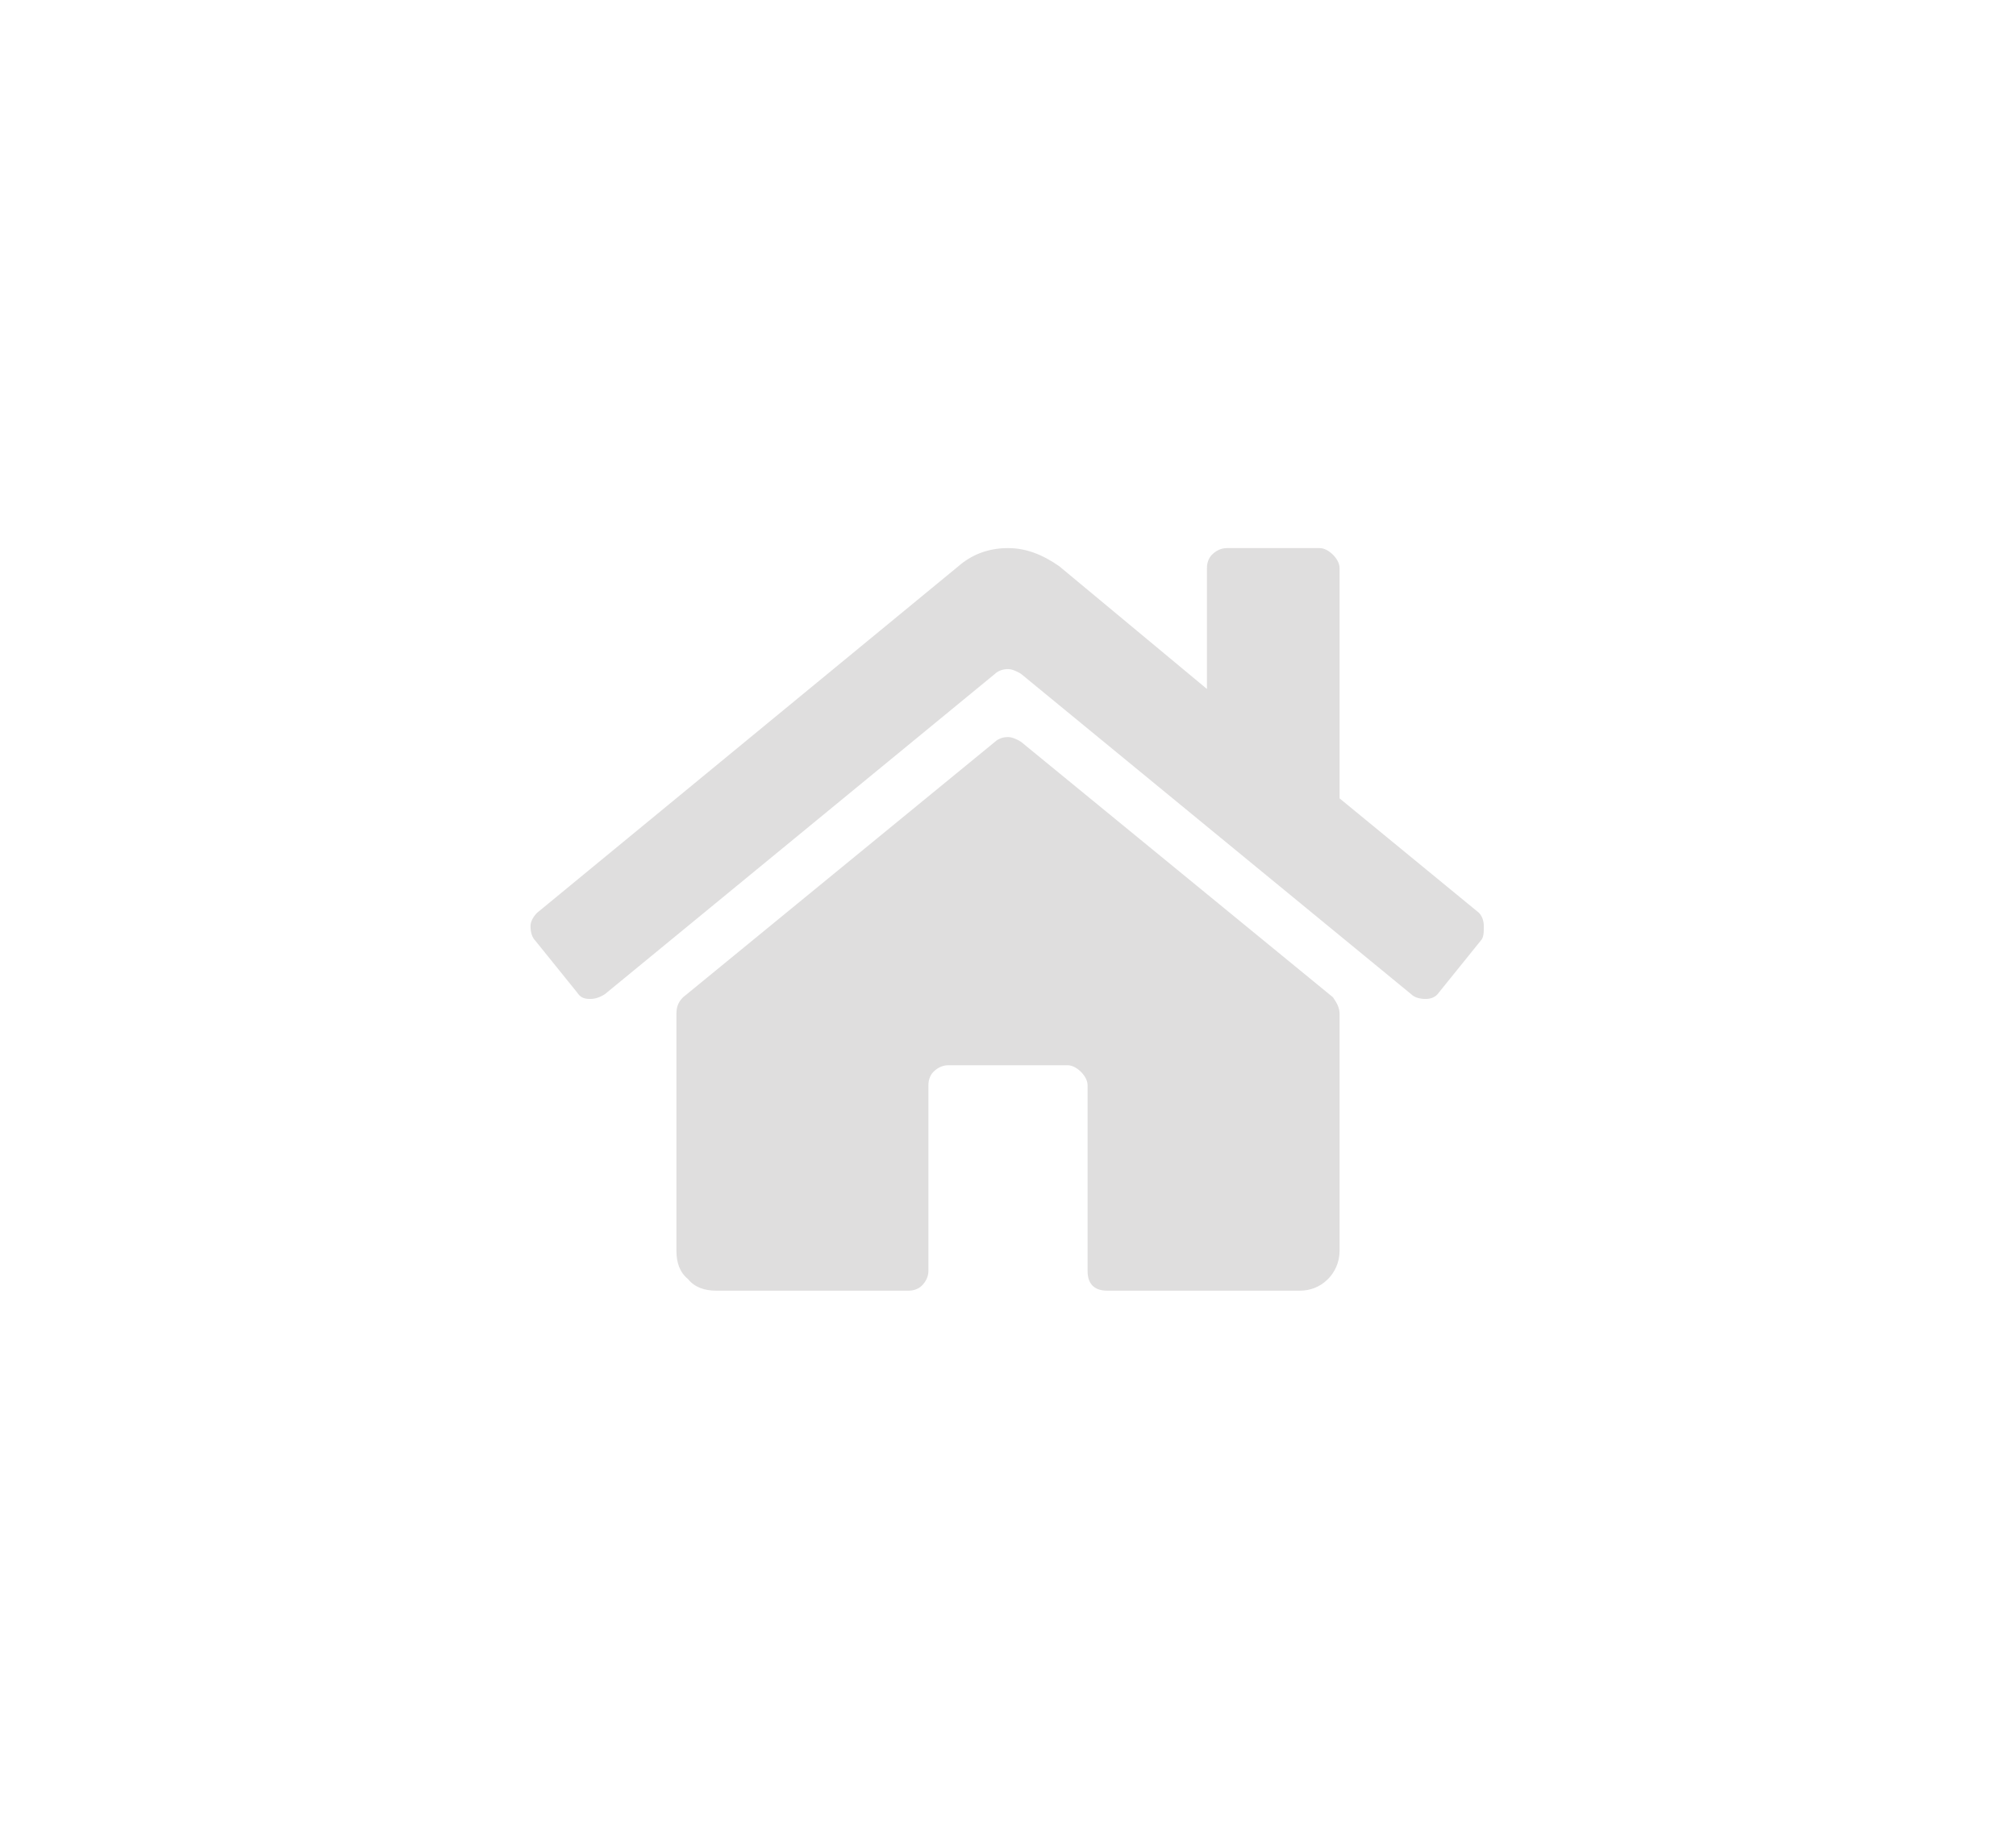
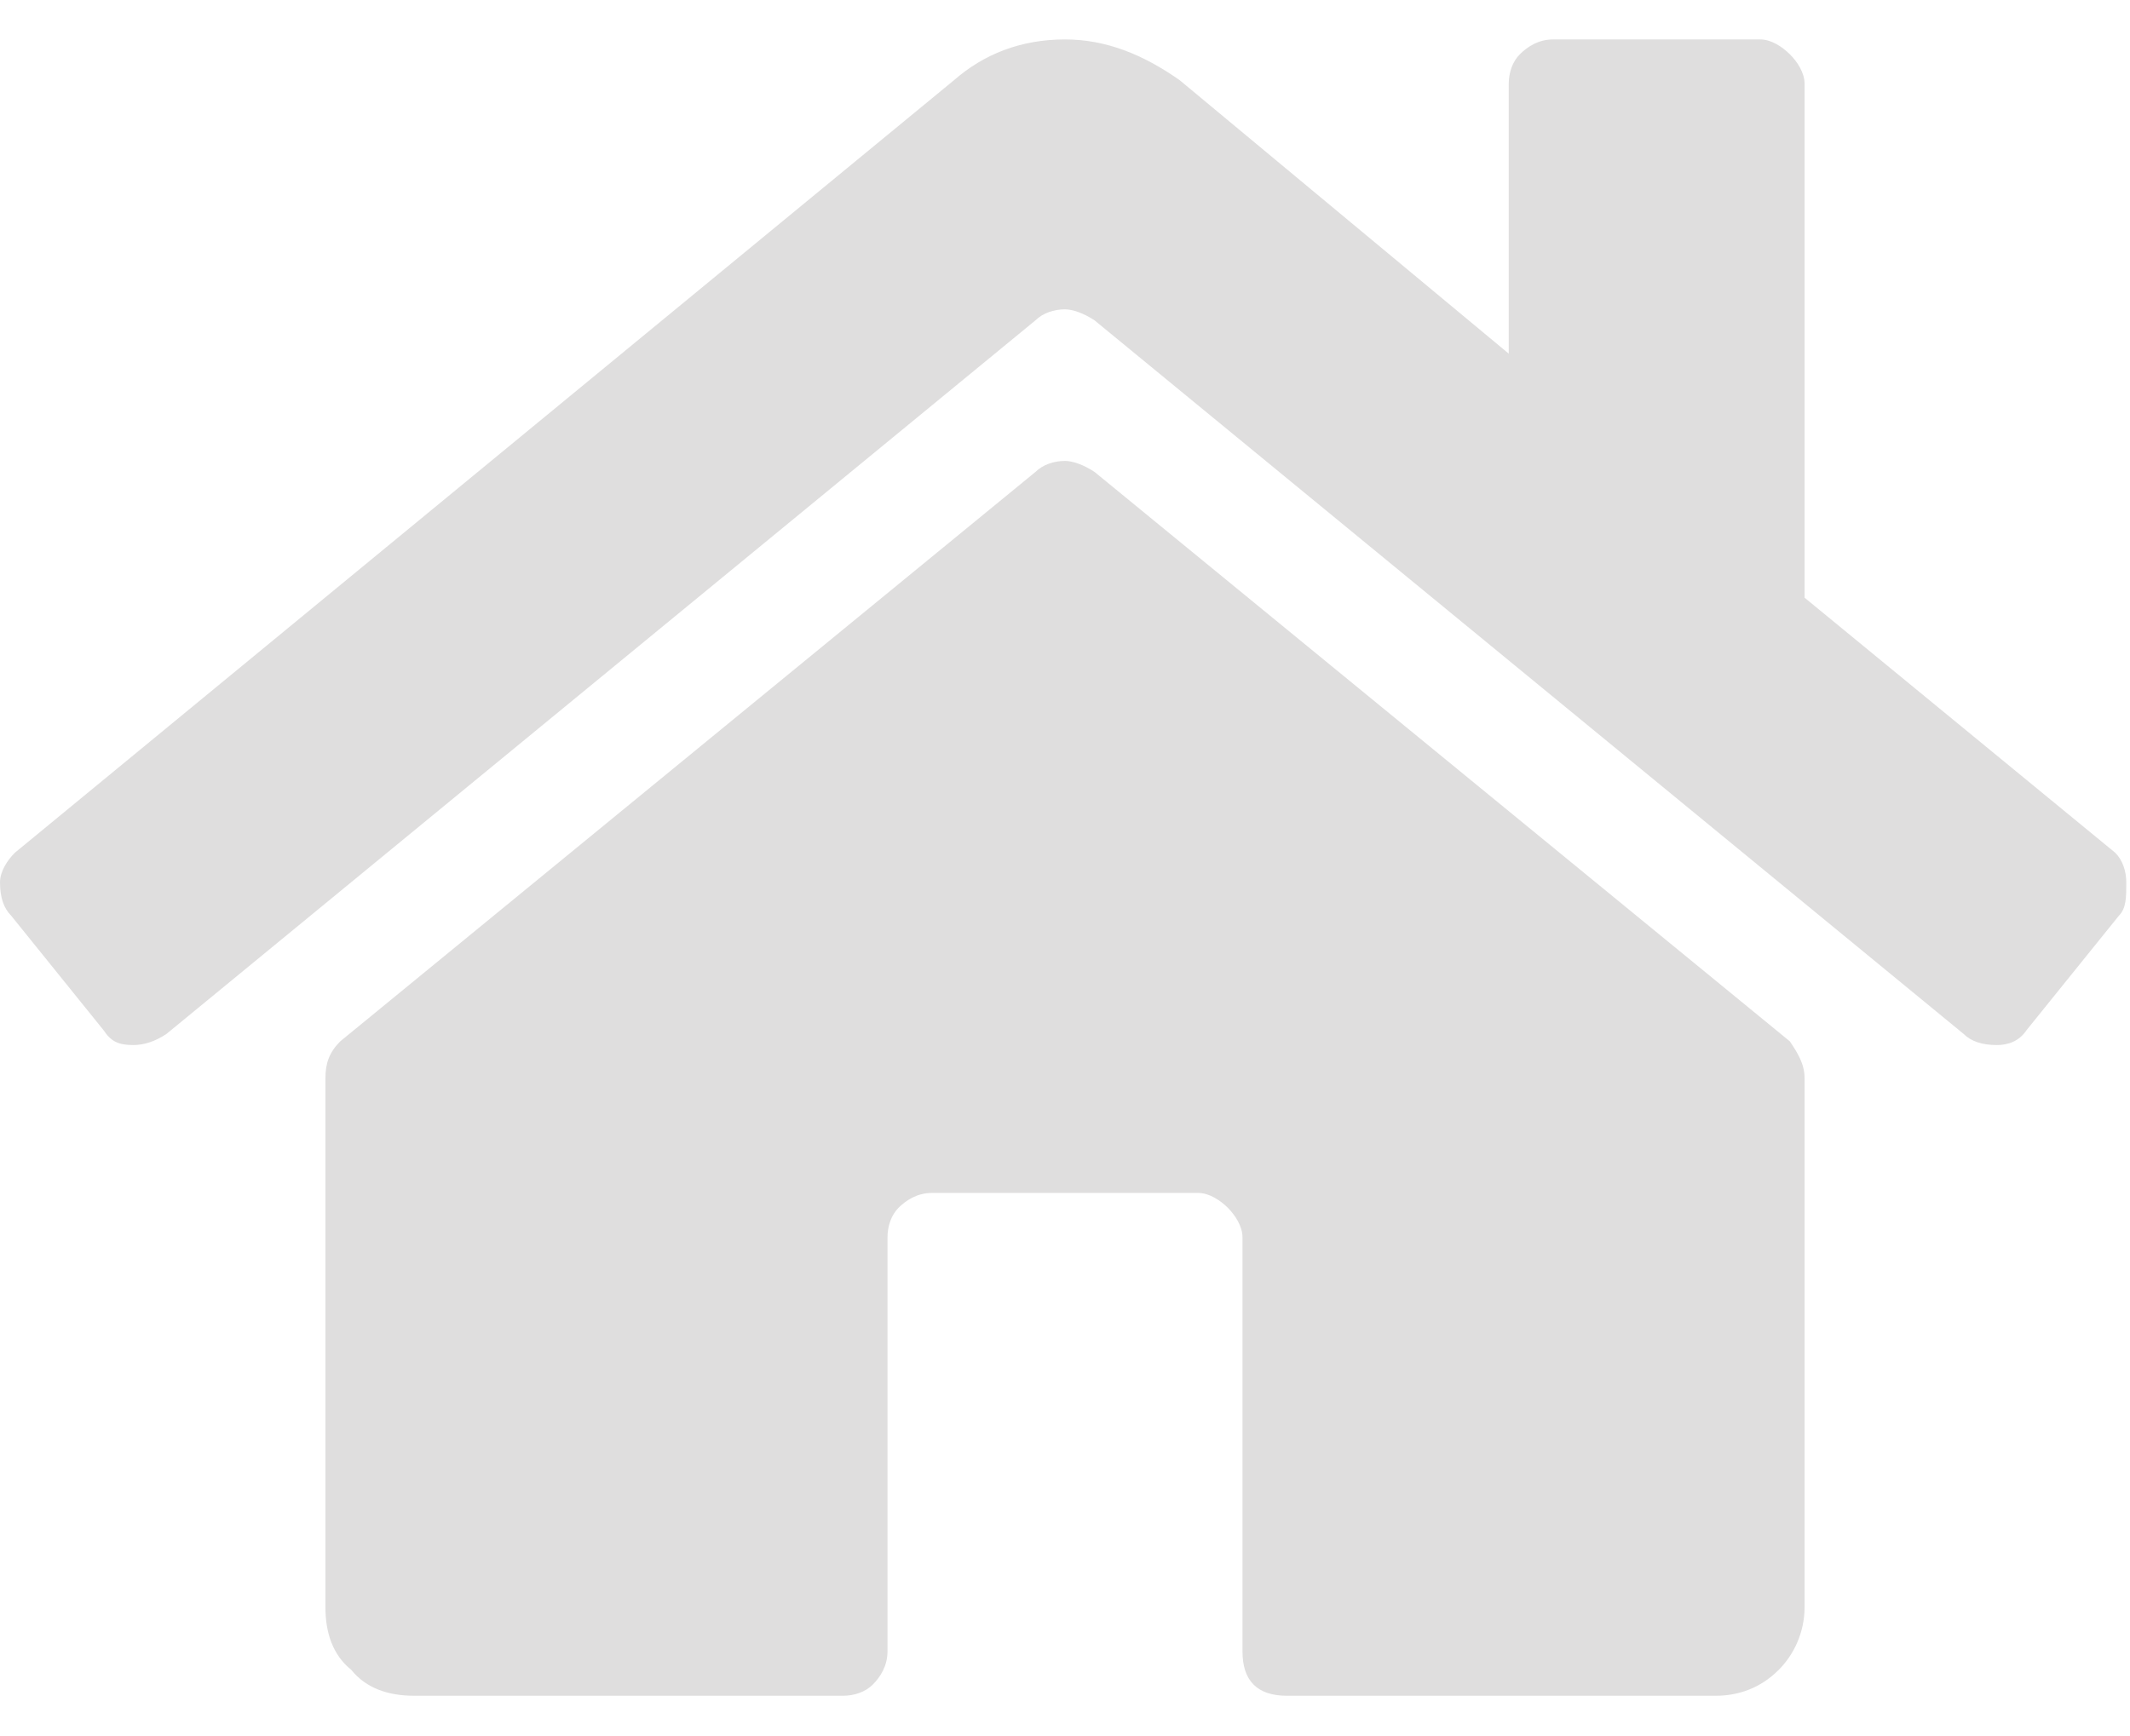
- <svg xmlns="http://www.w3.org/2000/svg" width="57" height="52" viewBox="0 0 57 52" fill="none">
-   <g filter="url(#filter0_d_42_441)">
-     <path d="M37.875 28.672C37.875 28.484 37.782 28.344 37.688 28.203L28.875 20.984C28.735 20.891 28.594 20.844 28.5 20.844C28.36 20.844 28.219 20.891 28.125 20.984L19.313 28.203C19.172 28.344 19.125 28.484 19.125 28.672V35.375C19.125 35.703 19.219 35.984 19.453 36.172C19.641 36.406 19.922 36.5 20.25 36.5H25.688C25.828 36.5 25.969 36.453 26.063 36.359C26.157 36.266 26.25 36.125 26.25 35.938V30.688C26.25 30.547 26.297 30.406 26.391 30.312C26.485 30.219 26.625 30.125 26.813 30.125H30.188C30.328 30.125 30.469 30.219 30.563 30.312C30.657 30.406 30.75 30.547 30.75 30.688V35.938C30.75 36.125 30.797 36.266 30.891 36.359C30.985 36.453 31.125 36.5 31.313 36.5H36.75C37.032 36.5 37.313 36.406 37.547 36.172C37.735 35.984 37.875 35.703 37.875 35.375V28.672ZM41.813 25.812C41.907 25.906 41.953 26.047 41.953 26.188C41.953 26.375 41.953 26.516 41.86 26.609L40.688 28.062C40.594 28.203 40.453 28.25 40.313 28.25C40.125 28.25 39.985 28.203 39.891 28.109L28.875 19.062C28.735 18.969 28.594 18.922 28.5 18.922C28.36 18.922 28.219 18.969 28.125 19.062L17.11 28.109C16.969 28.203 16.828 28.25 16.688 28.25C16.5 28.25 16.407 28.203 16.313 28.062L15.141 26.609C15.047 26.516 15 26.375 15 26.188C15 26.047 15.094 25.906 15.188 25.812L27.094 16.016C27.469 15.688 27.938 15.5 28.5 15.5C29.016 15.5 29.485 15.688 29.953 16.016L34.125 19.484V16.062C34.125 15.922 34.172 15.781 34.266 15.688C34.36 15.594 34.5 15.5 34.688 15.5H37.313C37.453 15.5 37.594 15.594 37.688 15.688C37.782 15.781 37.875 15.922 37.875 16.062V22.578L41.813 25.812Z" fill="#DFDEDE" />
-   </g>
-   <defs>
-     <filter id="filter0_d_42_441" x="0" y="0.5" width="56.953" height="51" filterUnits="userSpaceOnUse" color-interpolation-filters="sRGB">
-       <feFlood flood-opacity="0" result="BackgroundImageFix" />
-       <feColorMatrix in="SourceAlpha" type="matrix" values="0 0 0 0 0 0 0 0 0 0 0 0 0 0 0 0 0 0 127 0" result="hardAlpha" />
-       <feOffset />
-       <feGaussianBlur stdDeviation="7.5" />
-       <feColorMatrix type="matrix" values="0 0 0 0 1 0 0 0 0 1 0 0 0 0 1 0 0 0 1 0" />
-       <feBlend mode="normal" in2="BackgroundImageFix" result="effect1_dropShadow_42_441" />
-       <feBlend mode="normal" in="SourceGraphic" in2="effect1_dropShadow_42_441" result="shape" />
-     </filter>
-   </defs>
+ <svg xmlns="http://www.w3.org/2000/svg" width="27" height="22" viewBox="0 0 27 22" fill="none">
+   <path d="M22.875 13.672C22.875 13.484 22.782 13.344 22.688 13.203L13.875 5.984C13.735 5.891 13.594 5.844 13.5 5.844C13.36 5.844 13.219 5.891 13.125 5.984L4.313 13.203C4.172 13.344 4.125 13.484 4.125 13.672V20.375C4.125 20.703 4.219 20.984 4.453 21.172C4.641 21.406 4.922 21.5 5.25 21.5H10.688C10.828 21.5 10.969 21.453 11.063 21.359C11.156 21.266 11.25 21.125 11.25 20.938V15.688C11.25 15.547 11.297 15.406 11.391 15.312C11.485 15.219 11.625 15.125 11.813 15.125H15.188C15.328 15.125 15.469 15.219 15.563 15.312C15.656 15.406 15.75 15.547 15.75 15.688V20.938C15.75 21.125 15.797 21.266 15.891 21.359C15.985 21.453 16.125 21.5 16.313 21.5H21.75C22.032 21.5 22.313 21.406 22.547 21.172C22.735 20.984 22.875 20.703 22.875 20.375V13.672ZM26.813 10.812C26.907 10.906 26.953 11.047 26.953 11.188C26.953 11.375 26.953 11.516 26.86 11.609L25.688 13.062C25.594 13.203 25.453 13.25 25.313 13.25C25.125 13.25 24.985 13.203 24.891 13.109L13.875 4.062C13.735 3.969 13.594 3.922 13.5 3.922C13.36 3.922 13.219 3.969 13.125 4.062L2.11 13.109C1.969 13.203 1.828 13.25 1.688 13.25C1.5 13.25 1.406 13.203 1.313 13.062L0.141 11.609C0.047 11.516 0 11.375 0 11.188C0 11.047 0.094 10.906 0.188 10.812L12.094 1.016C12.469 0.688 12.938 0.5 13.5 0.5C14.016 0.5 14.485 0.688 14.953 1.016L19.125 4.484V1.062C19.125 0.922 19.172 0.781 19.266 0.688C19.36 0.594 19.5 0.5 19.688 0.5H22.313C22.453 0.5 22.594 0.594 22.688 0.688C22.782 0.781 22.875 0.922 22.875 1.062V7.578L26.813 10.812Z" fill="#DFDEDE" />
</svg>
